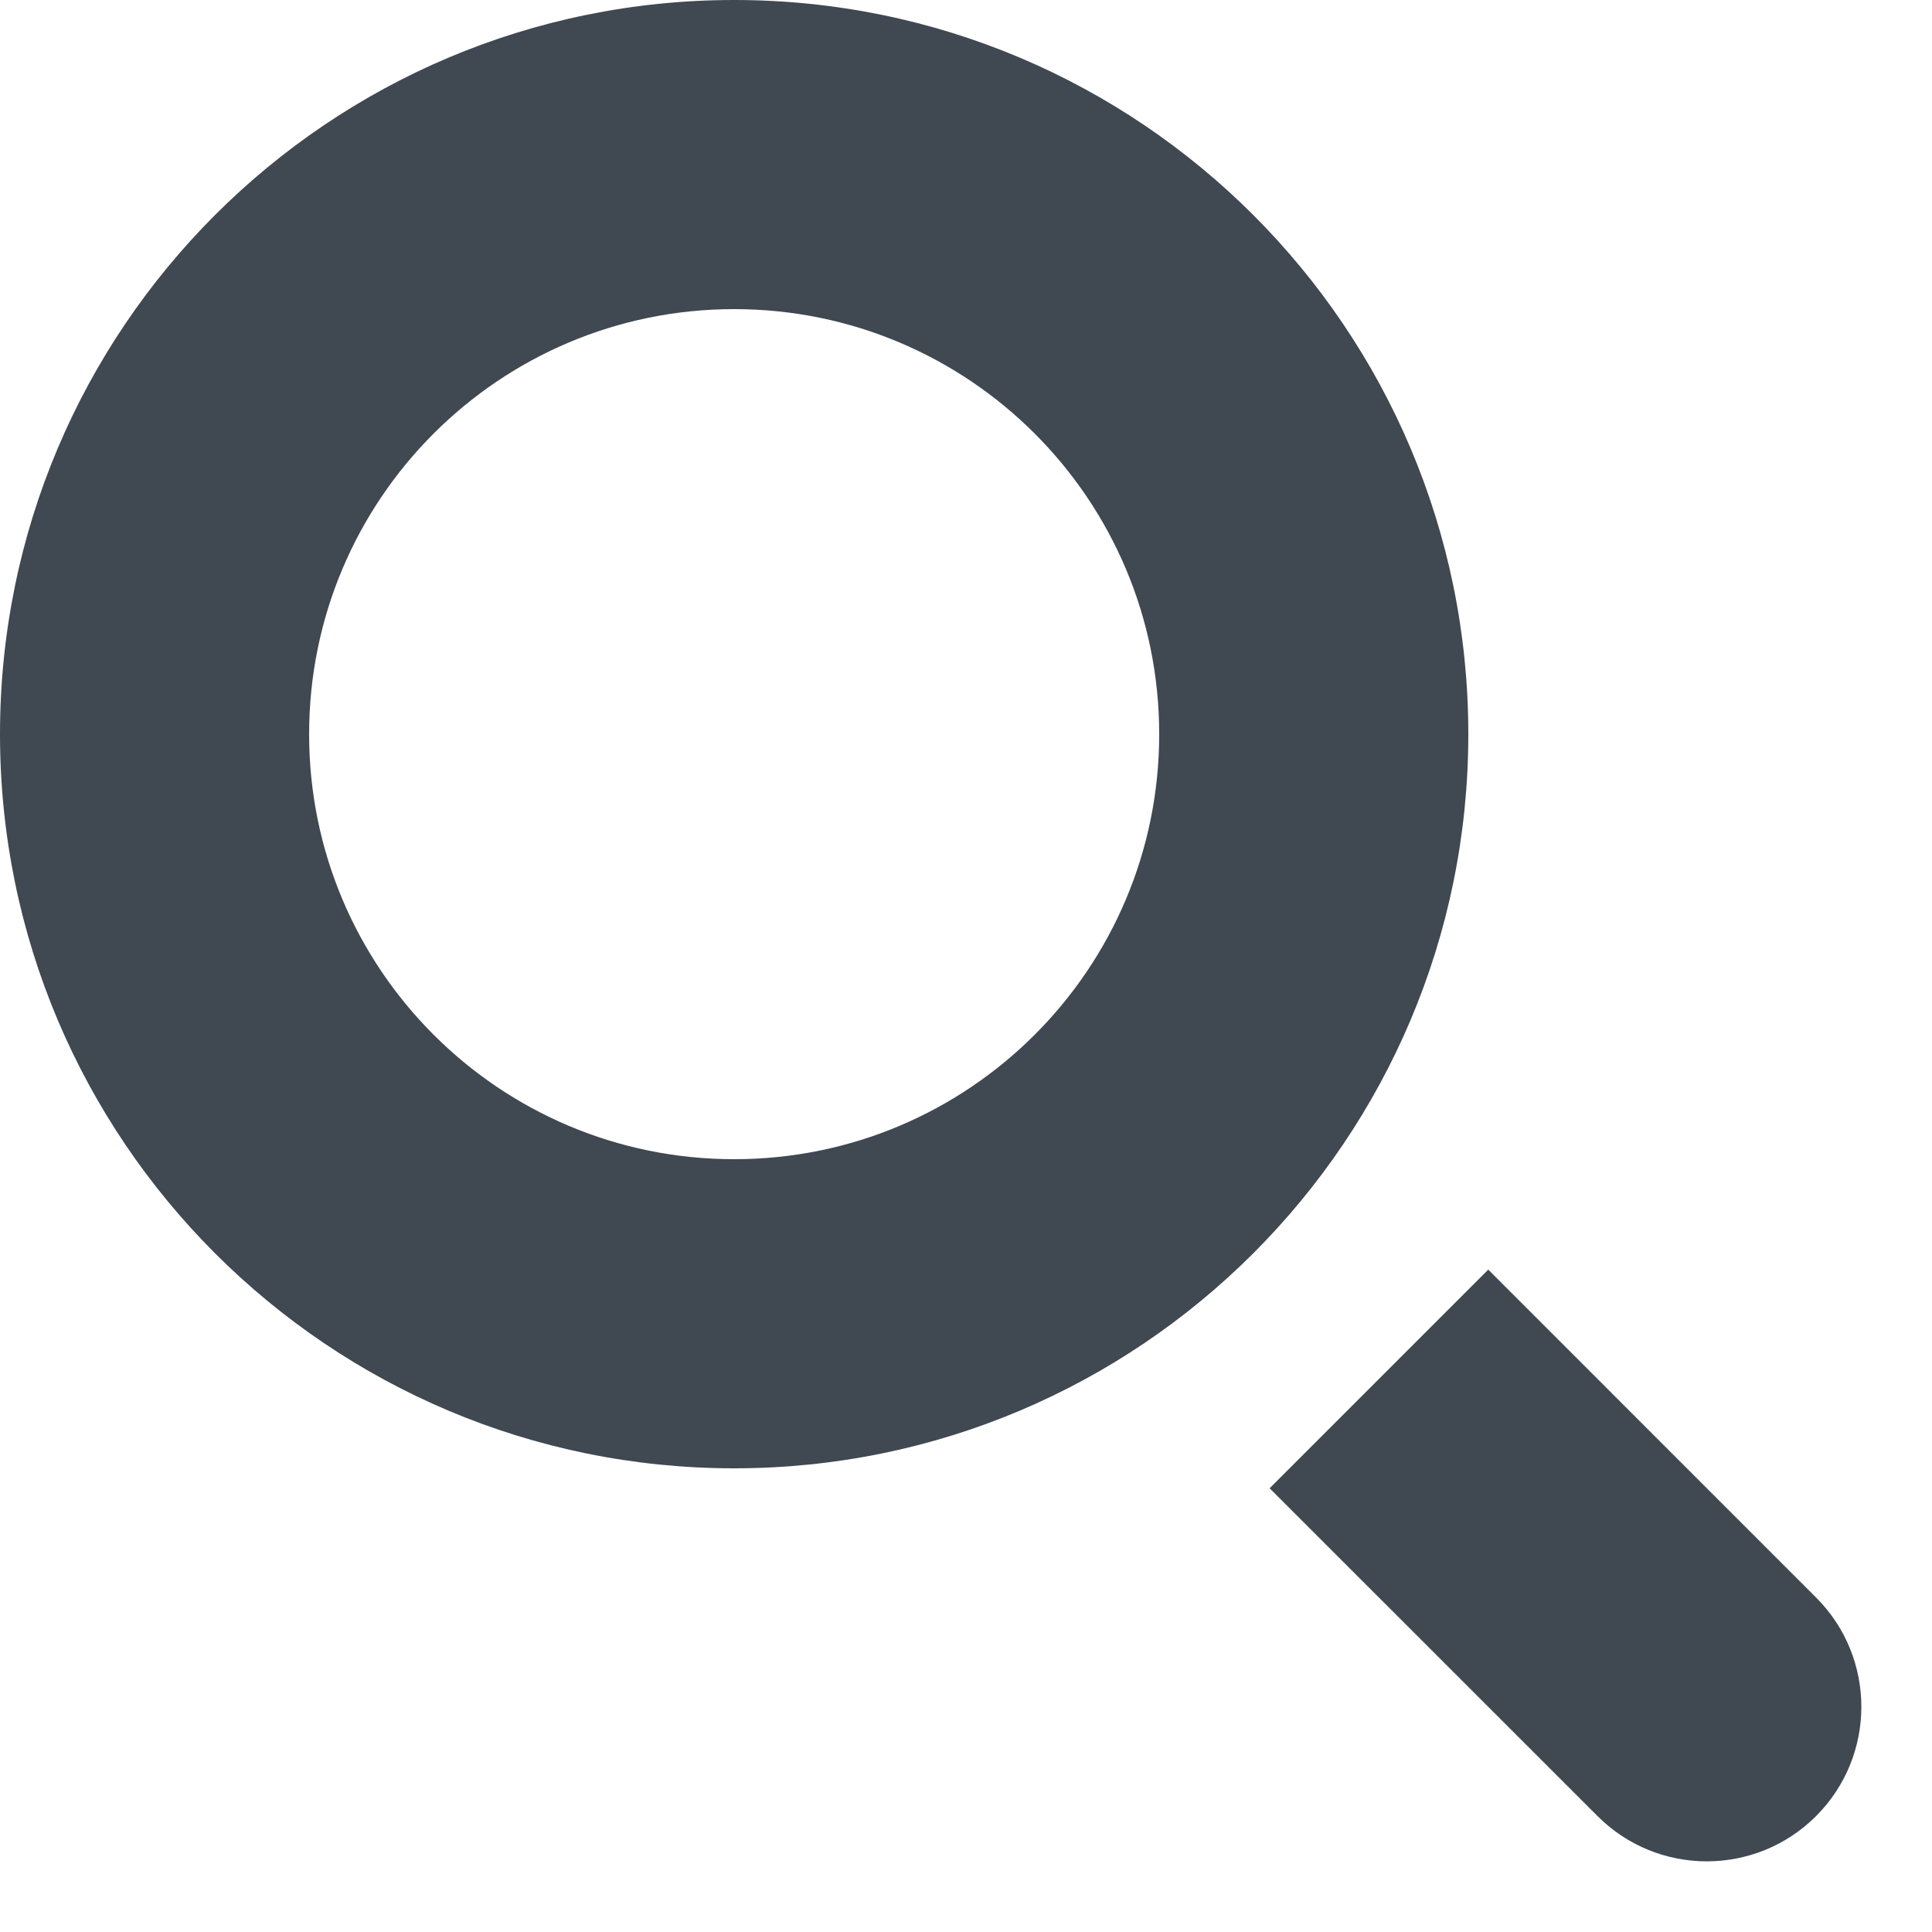
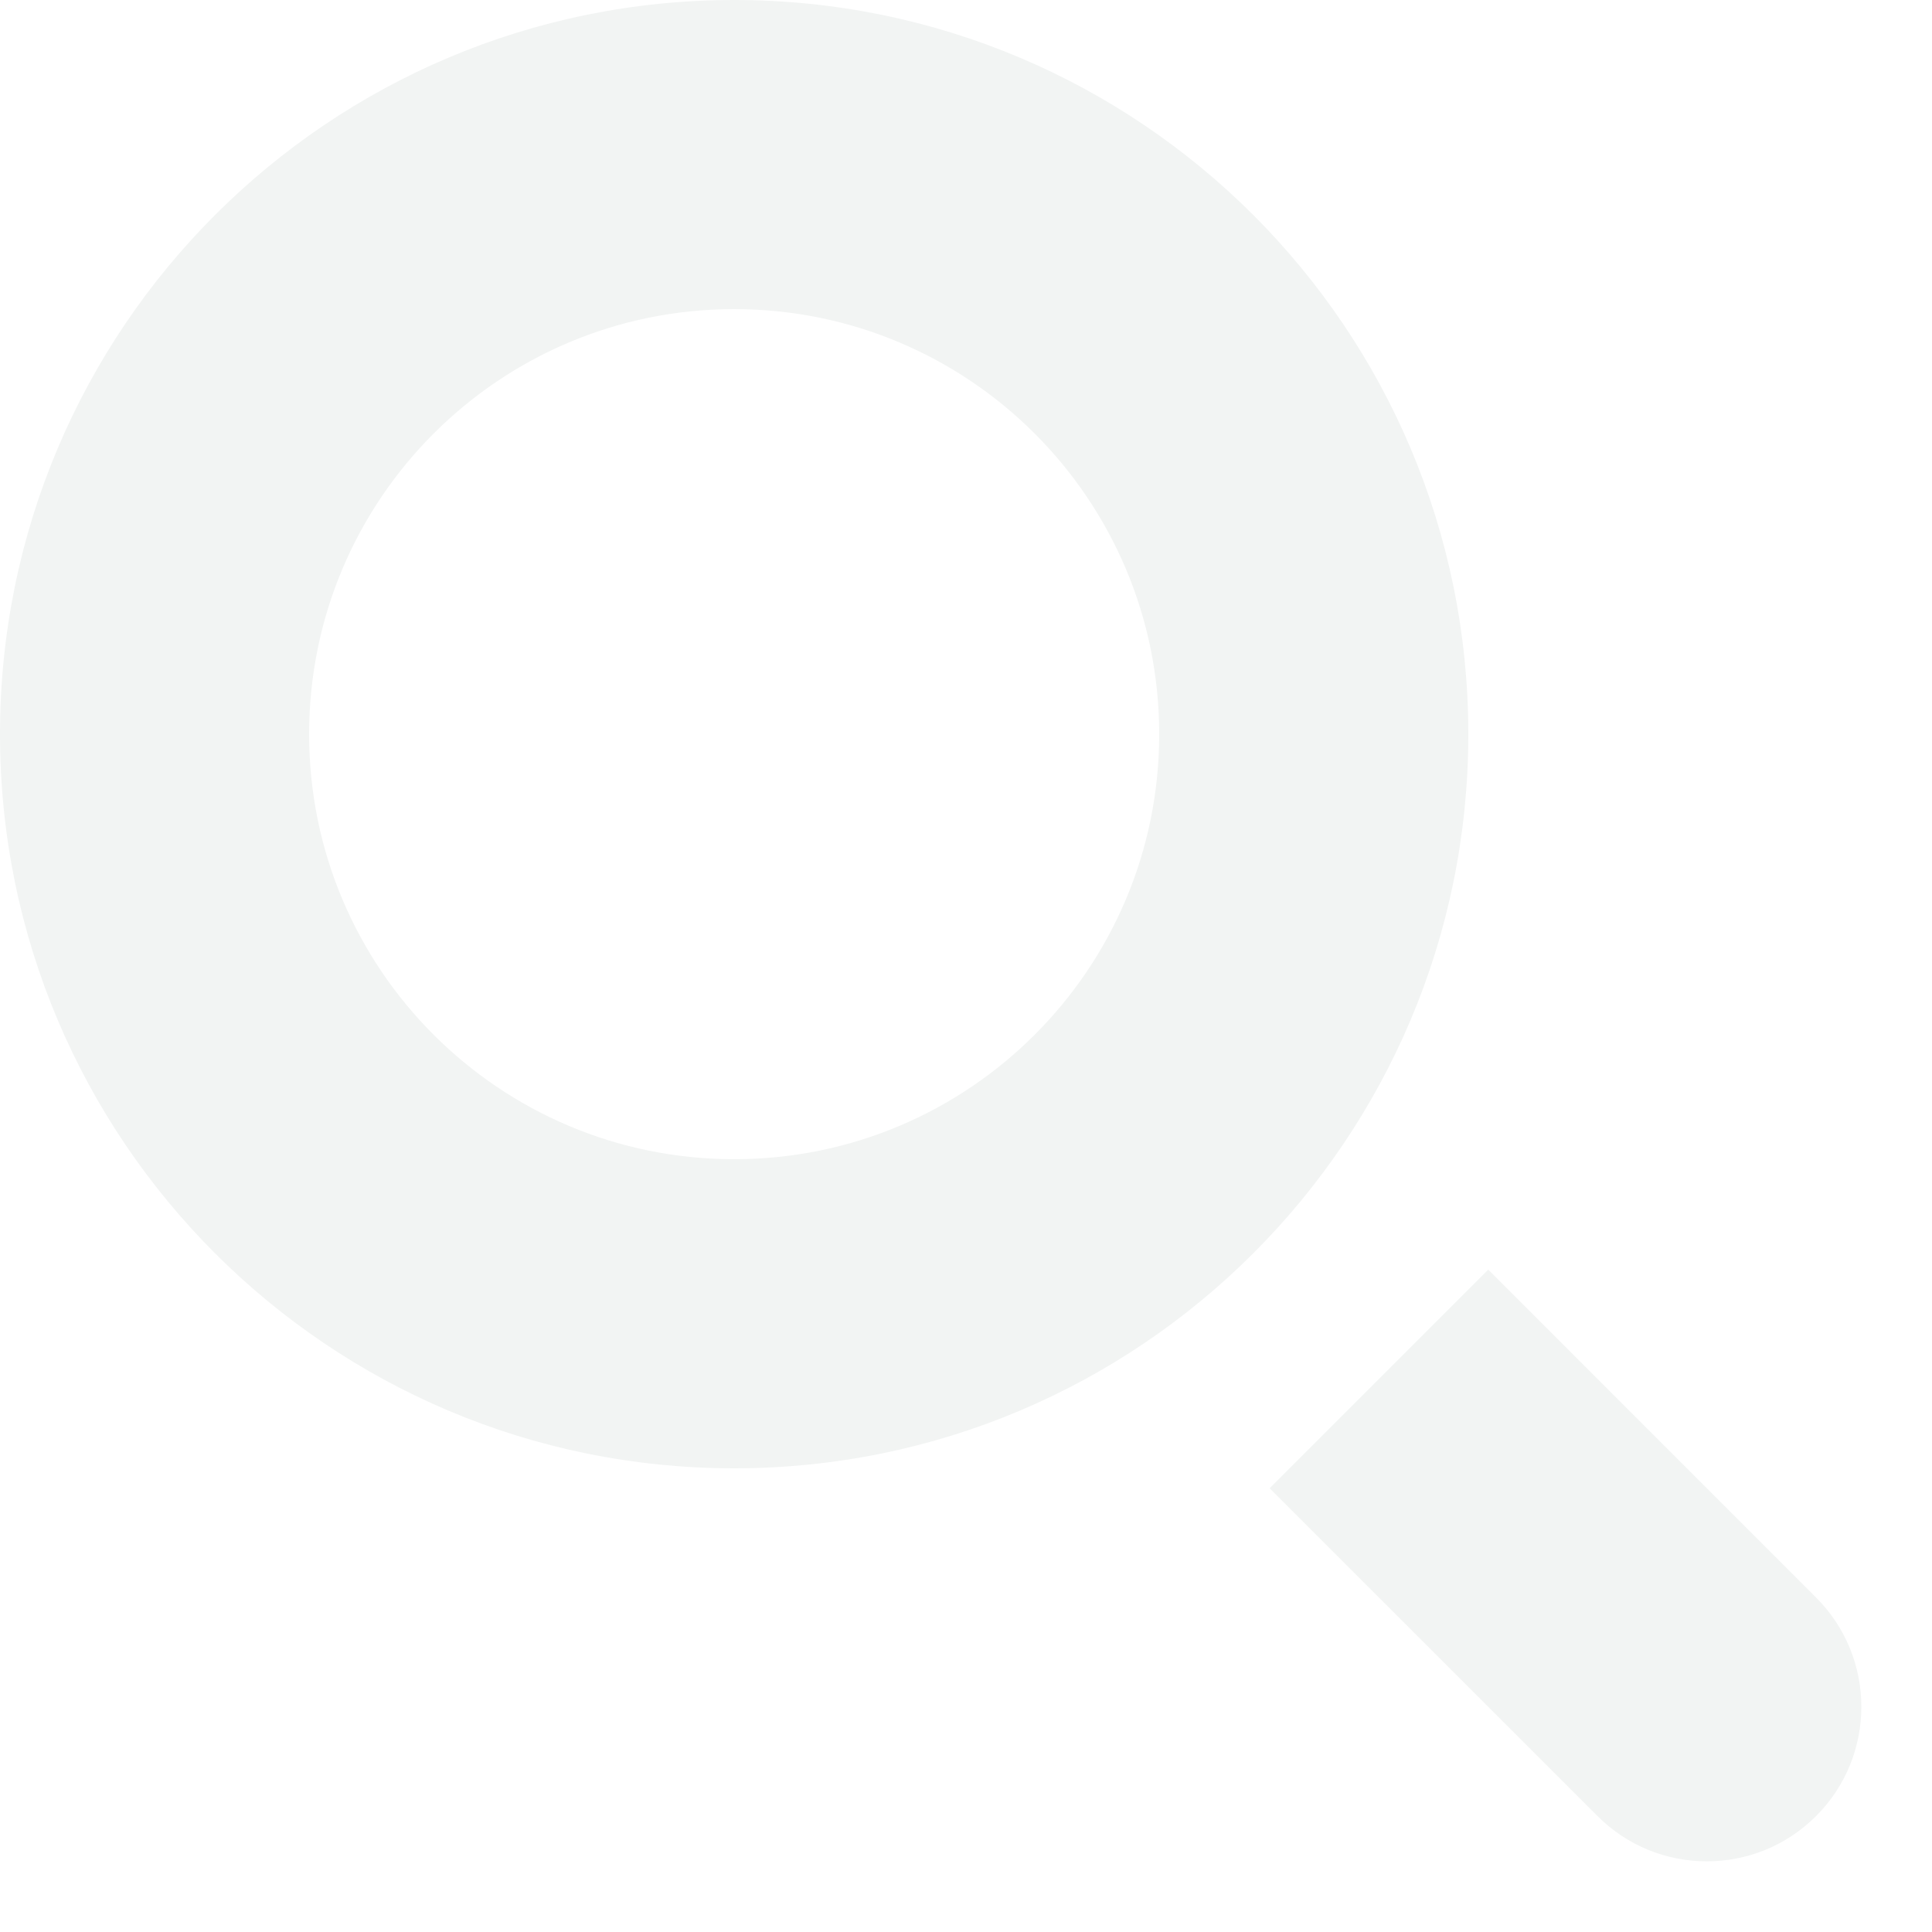
<svg xmlns="http://www.w3.org/2000/svg" width="25" height="25" viewBox="0 0 25 25">
-   <path fill="#404851" d="M19,9.5 C19,14.747 14.747,19 9.5,19 C4.253,19 0,14.747 0,9.5 C0,4.253 4.253,0 9.5,0 C14.747,0 19,4.253 19,9.5 Z M9.5,15 C12.538,15 15,12.538 15,9.5 C15,6.462 12.538,4 9.5,4 C6.462,4 4,6.462 4,9.5 C4,12.538 6.462,15 9.5,15 Z M23.5,23.5 C22.719,24.281 21.452,24.281 20.672,23.5 L16.429,19.258 L19.258,16.429 L23.5,20.672 C24.281,21.452 24.281,22.719 23.5,23.5 Z" />
+   <path fill="#F2F4F3" d="M19,9.5 C19,14.747 14.747,19 9.5,19 C4.253,19 0,14.747 0,9.5 C0,4.253 4.253,0 9.5,0 C14.747,0 19,4.253 19,9.5 Z M9.5,15 C12.538,15 15,12.538 15,9.5 C15,6.462 12.538,4 9.5,4 C6.462,4 4,6.462 4,9.5 C4,12.538 6.462,15 9.5,15 Z M23.5,23.5 C22.719,24.281 21.452,24.281 20.672,23.5 L16.429,19.258 L19.258,16.429 L23.5,20.672 C24.281,21.452 24.281,22.719 23.5,23.5 Z" />
</svg>
